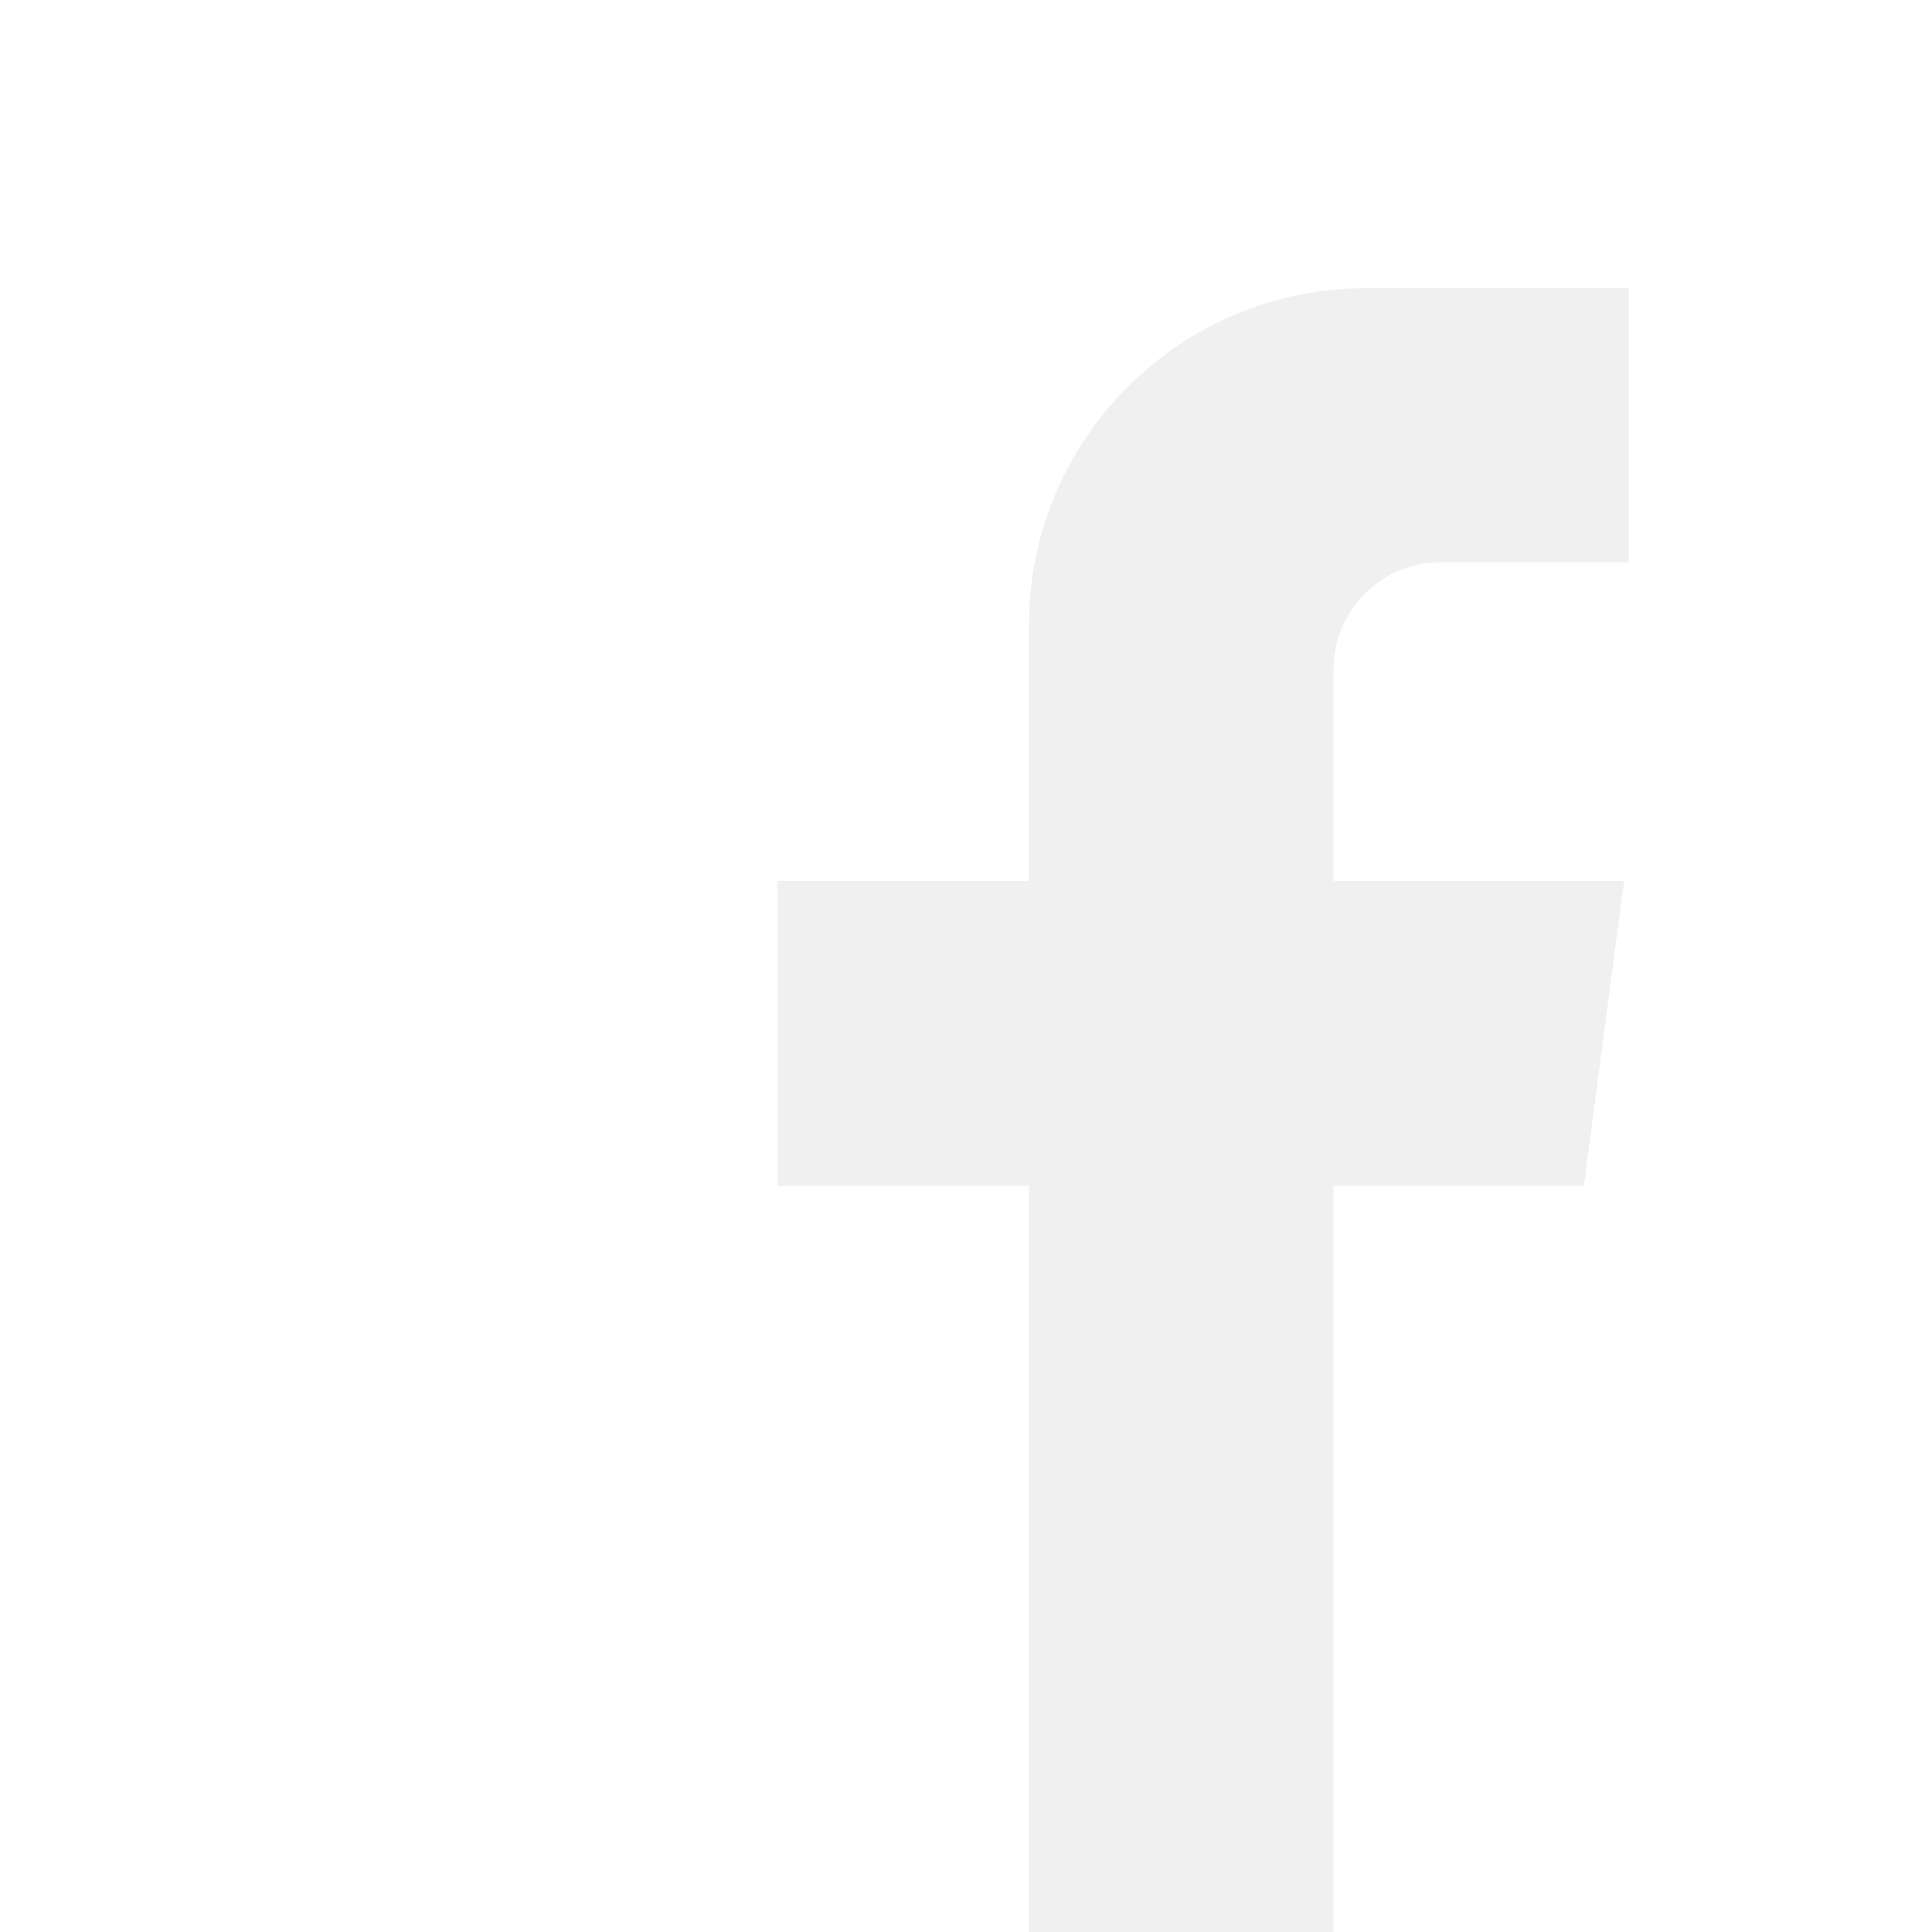
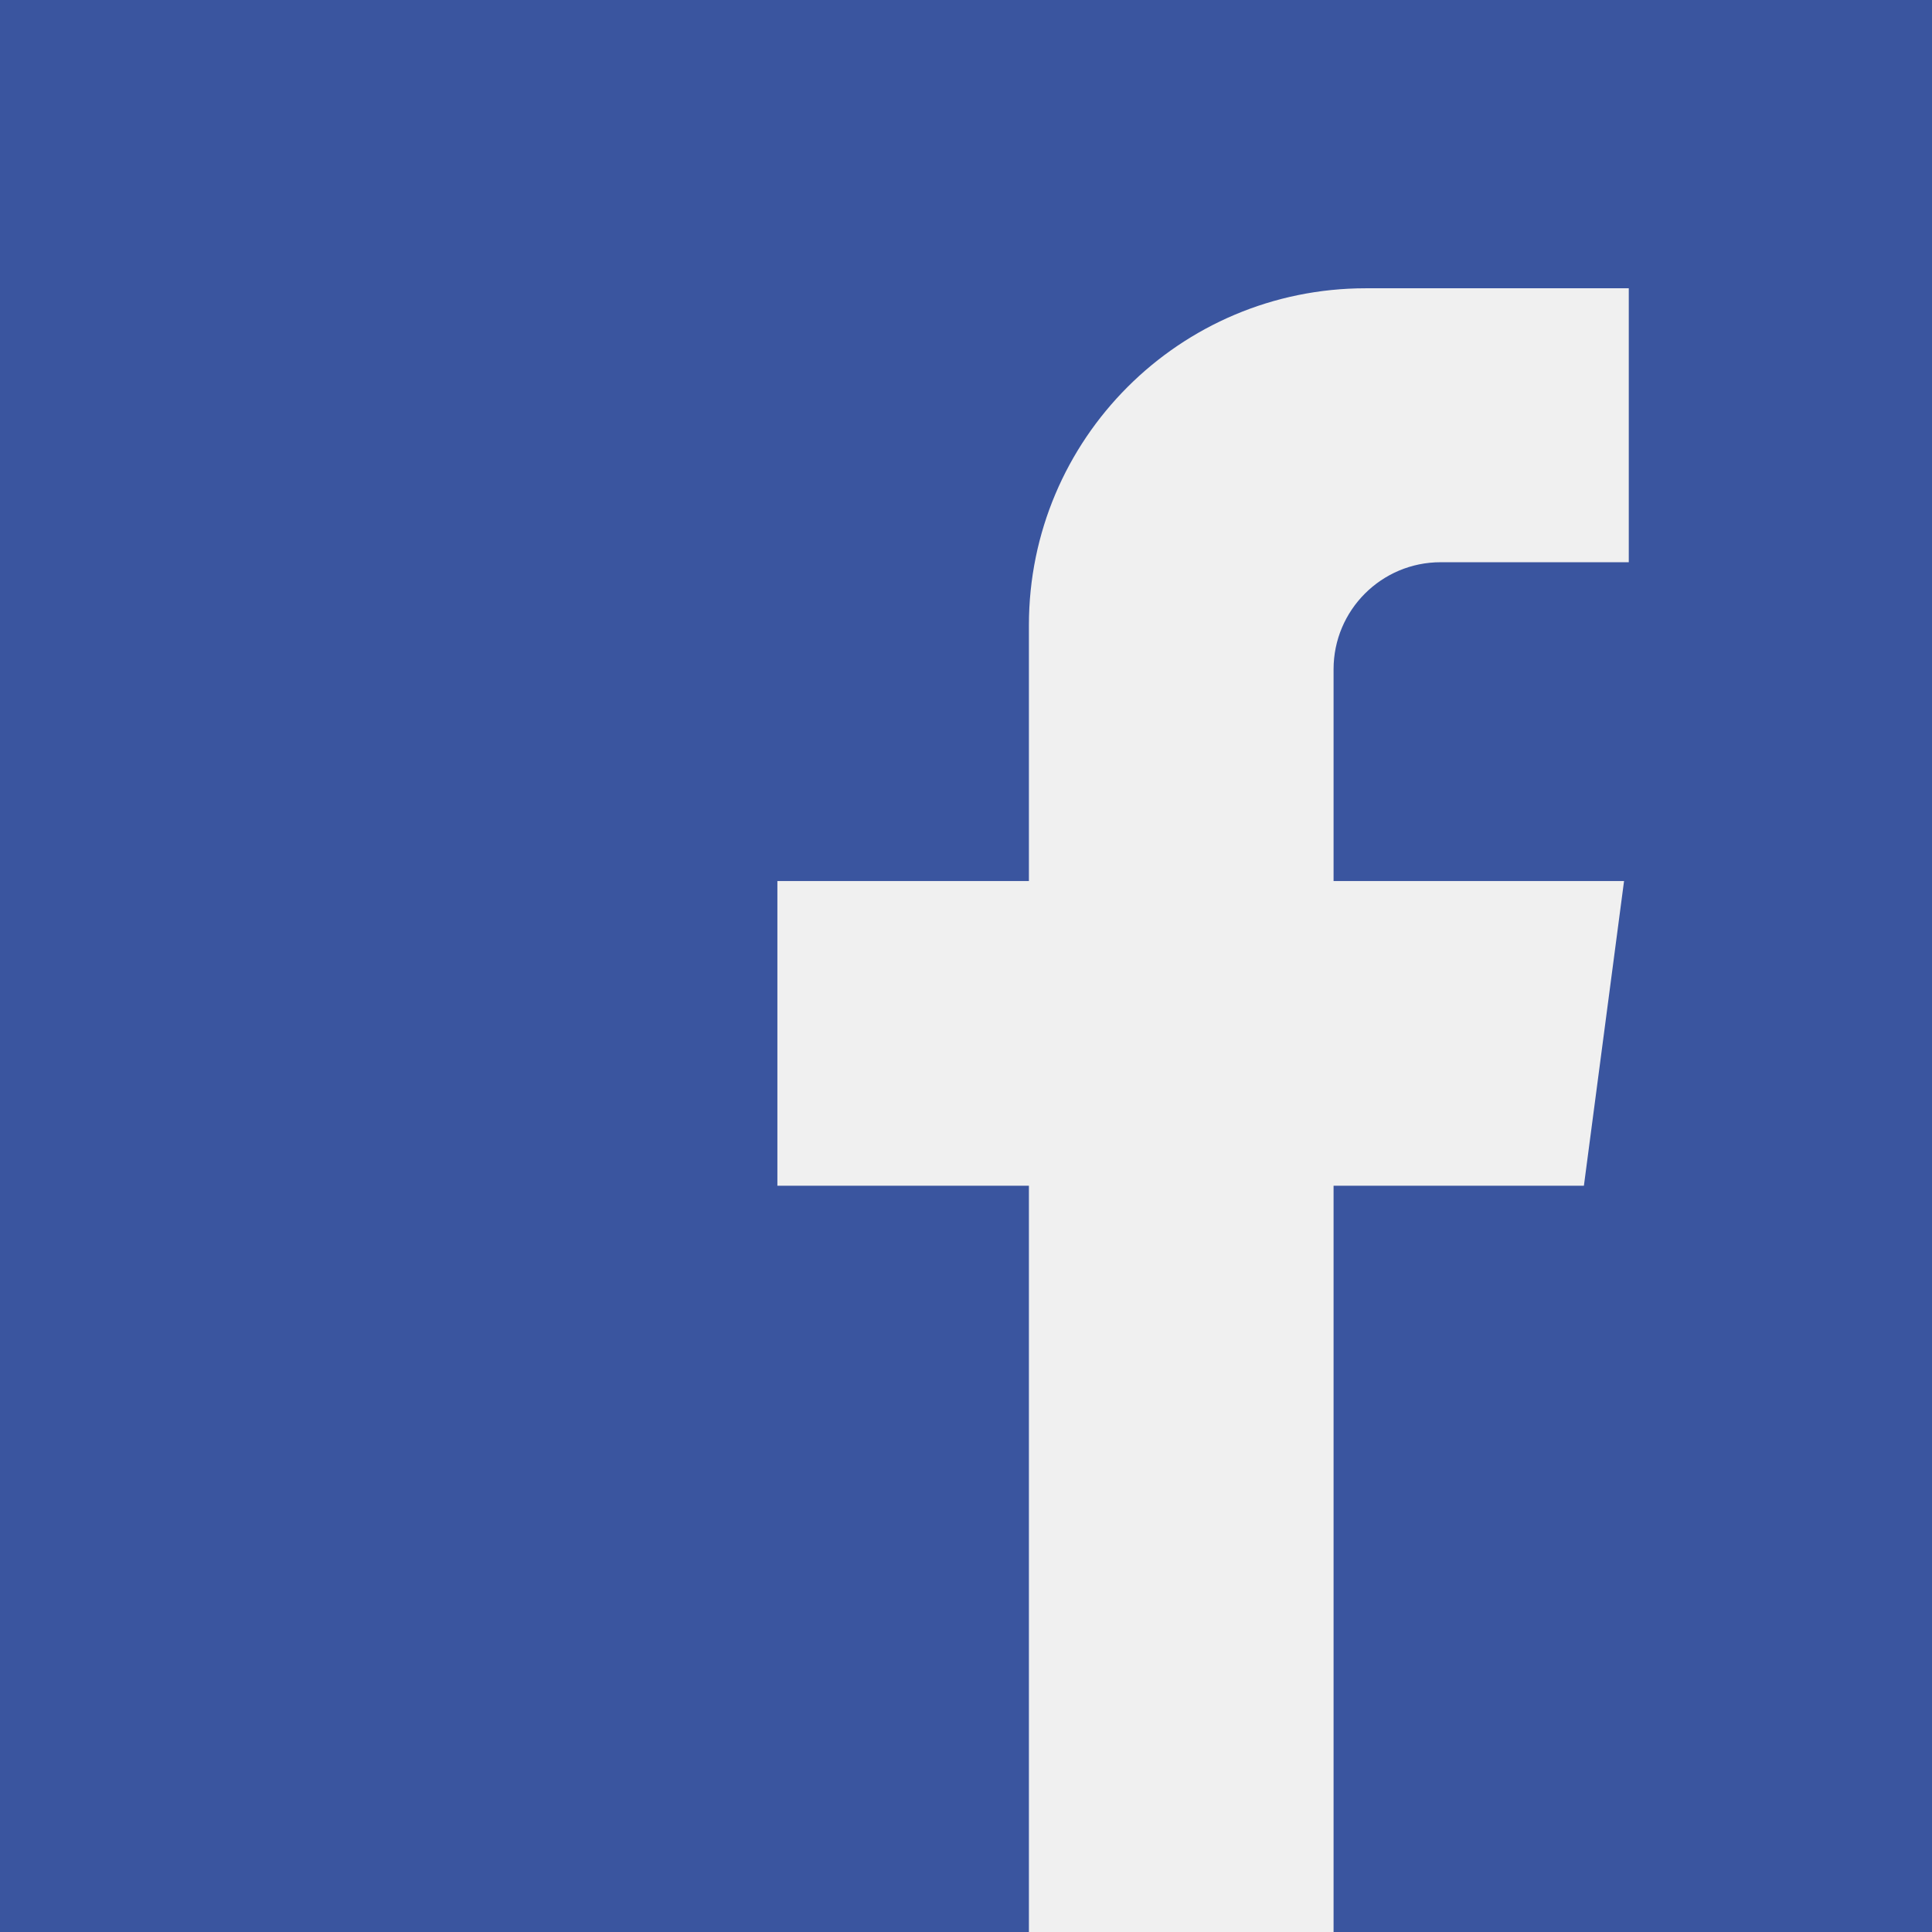
- <svg xmlns="http://www.w3.org/2000/svg" version="1.1" id="Capa_1" x="0px" y="0px" viewBox="0 0 455.73 455.73" style="enable-background:new 0 0 455.73 455.73;" xml:space="preserve" width="512px" height="512px">
-   <path d="M0,0v455.73h242.704V279.691h-59.33v-71.864h59.33v-60.353c0-43.893,35.582-79.475,79.475-79.475h62.025v64.622h-44.382  c-13.947,0-25.254,11.307-25.254,25.254v49.953h68.521l-9.47,71.864h-59.051V455.73H455.73V0H0z" fill="#FFFFFF" />
+ <svg xmlns="http://www.w3.org/2000/svg" version="1.1" id="Capa_1" x="0px" y="0px" viewBox="0 0 455.73 455.73" style="enable-background:new 0 0 455.73 455.73;" xml:space="preserve">
+   <path style="fill:#3A559F;" d="M0,0v455.73h242.704V279.691h-59.33v-71.864h59.33v-60.353c0-43.893,35.582-79.475,79.475-79.475  h62.025v64.622h-44.382c-13.947,0-25.254,11.307-25.254,25.254v49.953h68.521l-9.47,71.864h-59.051V455.73H455.73V0H0z" />
  <g>
</g>
  <g>
</g>
  <g>
</g>
  <g>
</g>
  <g>
</g>
  <g>
</g>
  <g>
</g>
  <g>
</g>
  <g>
</g>
  <g>
</g>
  <g>
</g>
  <g>
</g>
  <g>
</g>
  <g>
</g>
  <g>
</g>
</svg>
